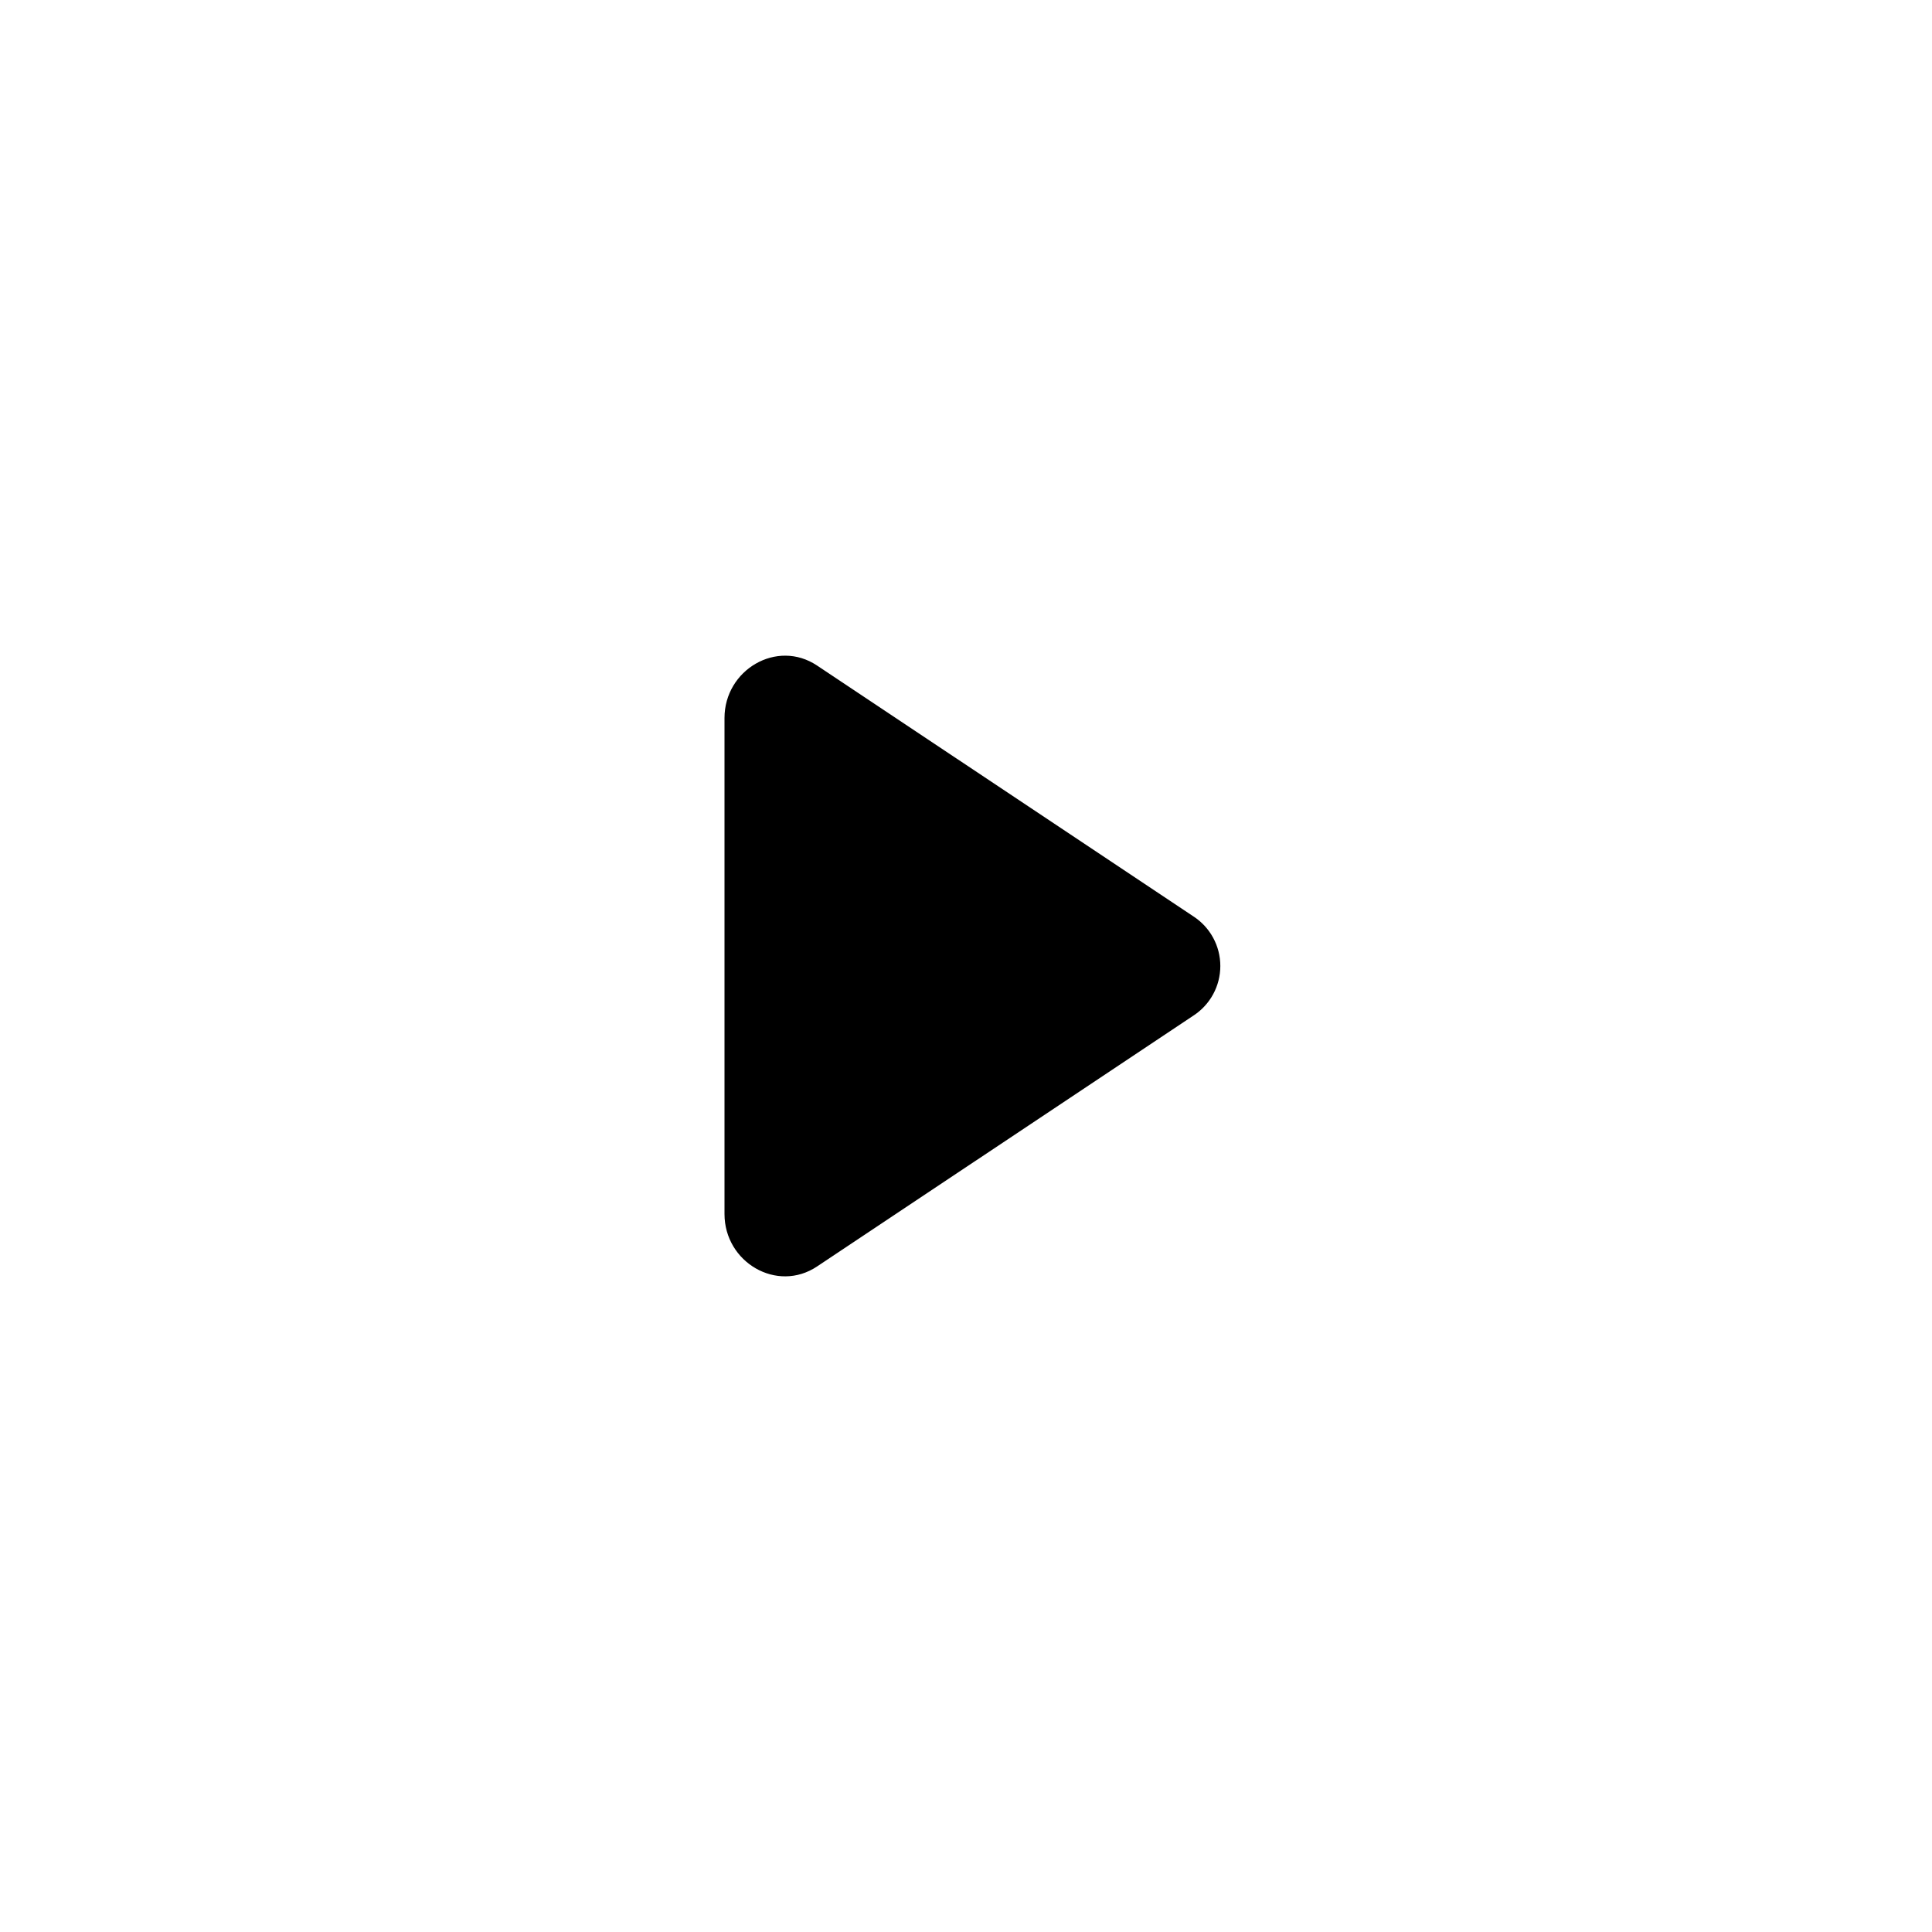
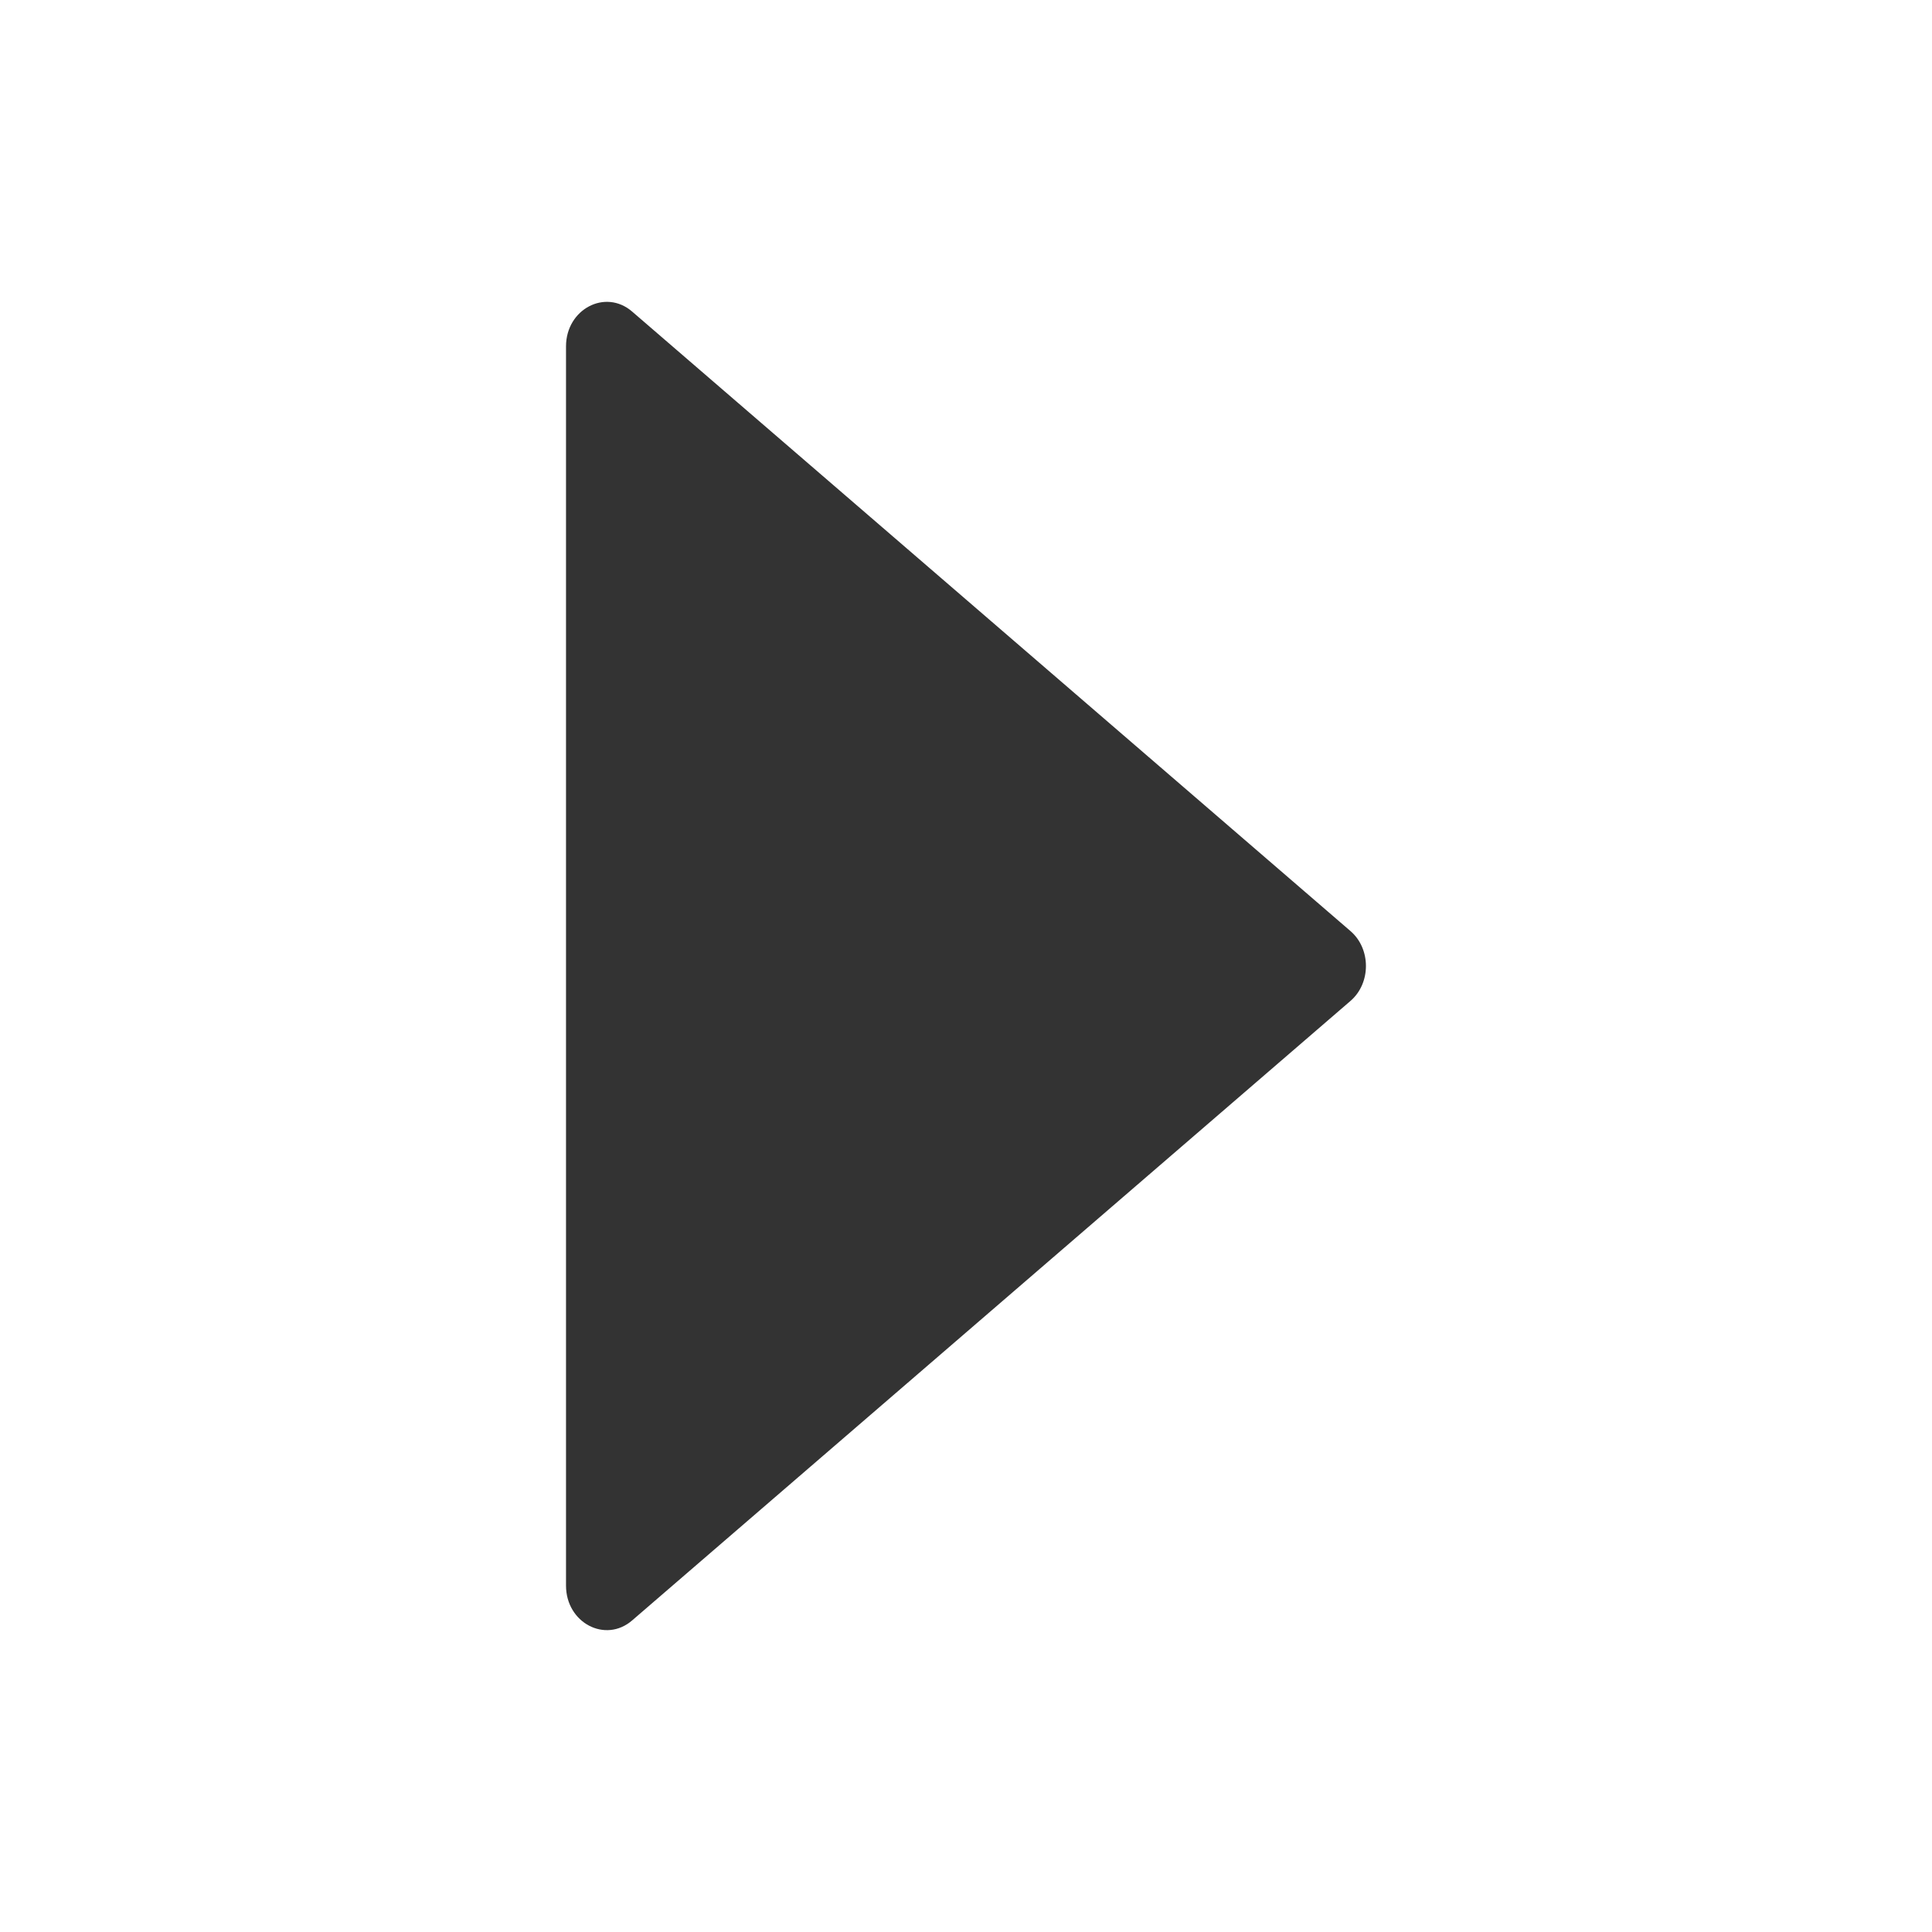
- <svg xmlns="http://www.w3.org/2000/svg" viewBox="0 0 16 16">
-   <path fill="currentColor" d="M6 5.946v4.108c0 .4.435.656.767.434l3.116-2.077a.49.49 0 0 0 0-.822L6.767 5.512C6.435 5.29 6 5.547 6 5.946" />
+ <svg xmlns="http://www.w3.org/2000/svg" t="1750214368452" class="icon" viewBox="0 0 1024 1024" version="1.1" p-id="5562" width="16" height="16">
+   <path d="M715.8 493.5L335 165.1c-14.2-12.2-35-1.2-35 18.5v656.8c0 19.7 20.8 30.7 35 18.5l380.8-328.4c10.9-9.4 10.9-27.6 0-37z" fill="#333333" p-id="5563" />
</svg>
